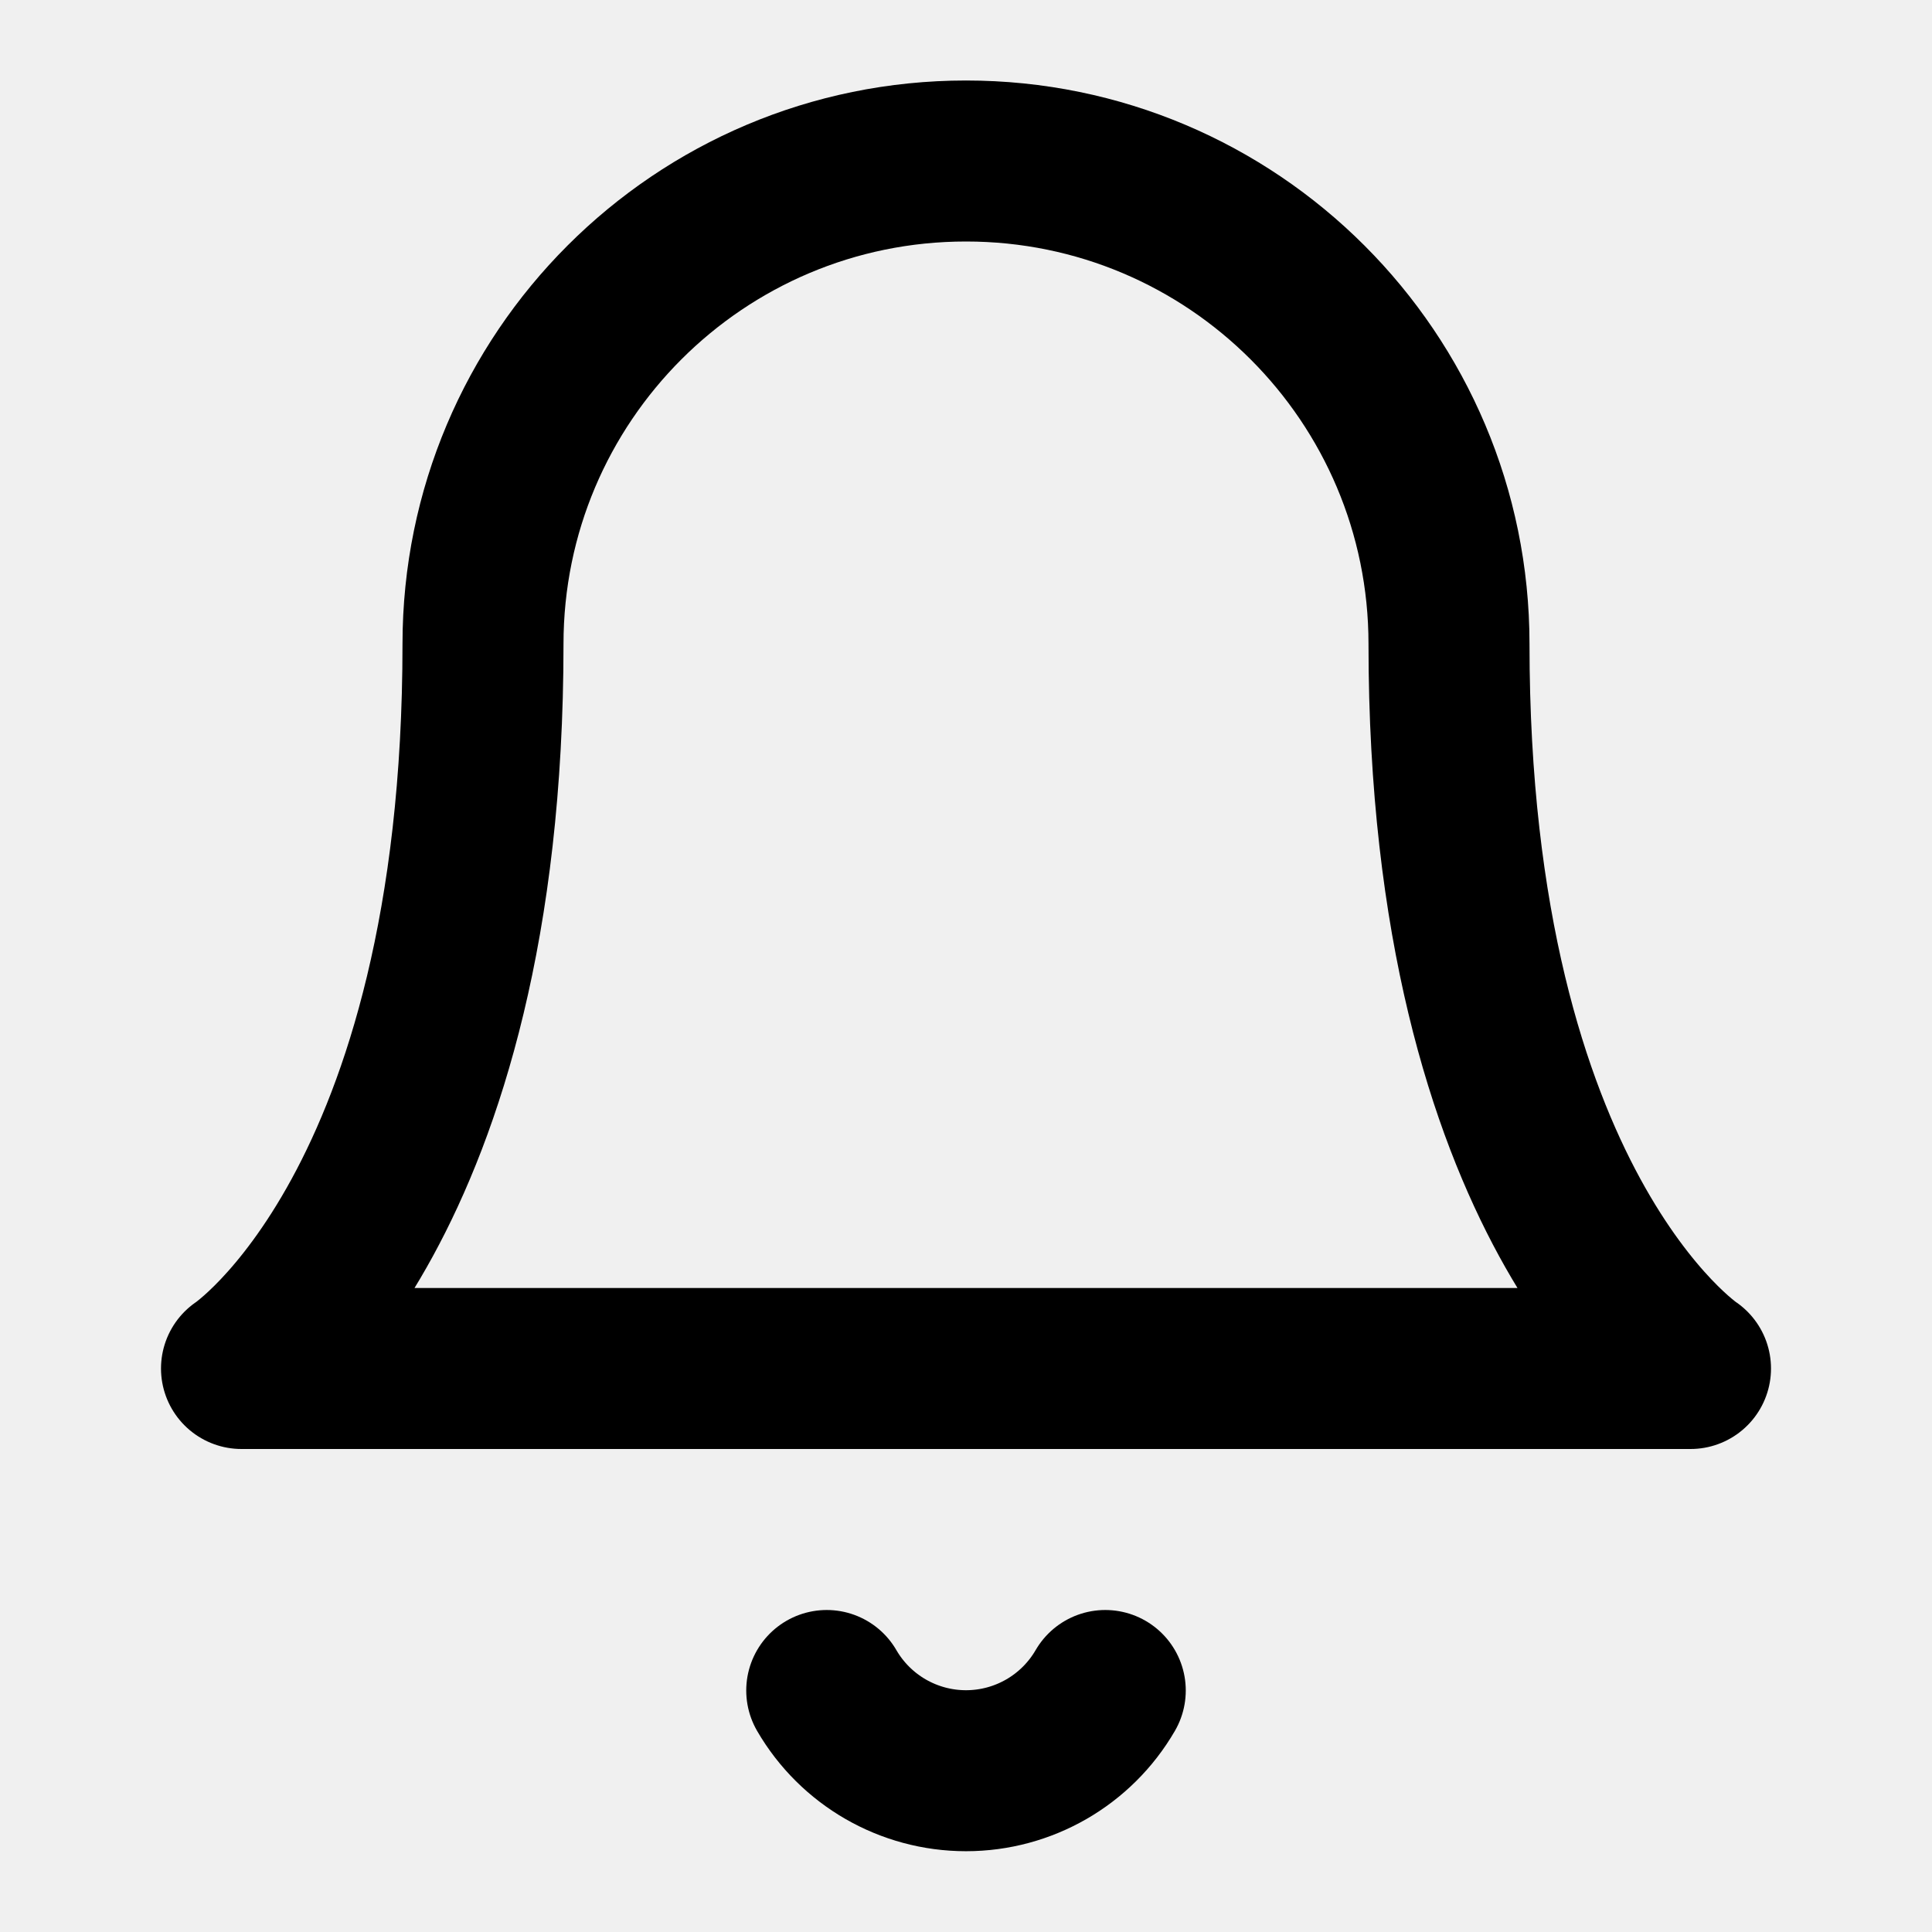
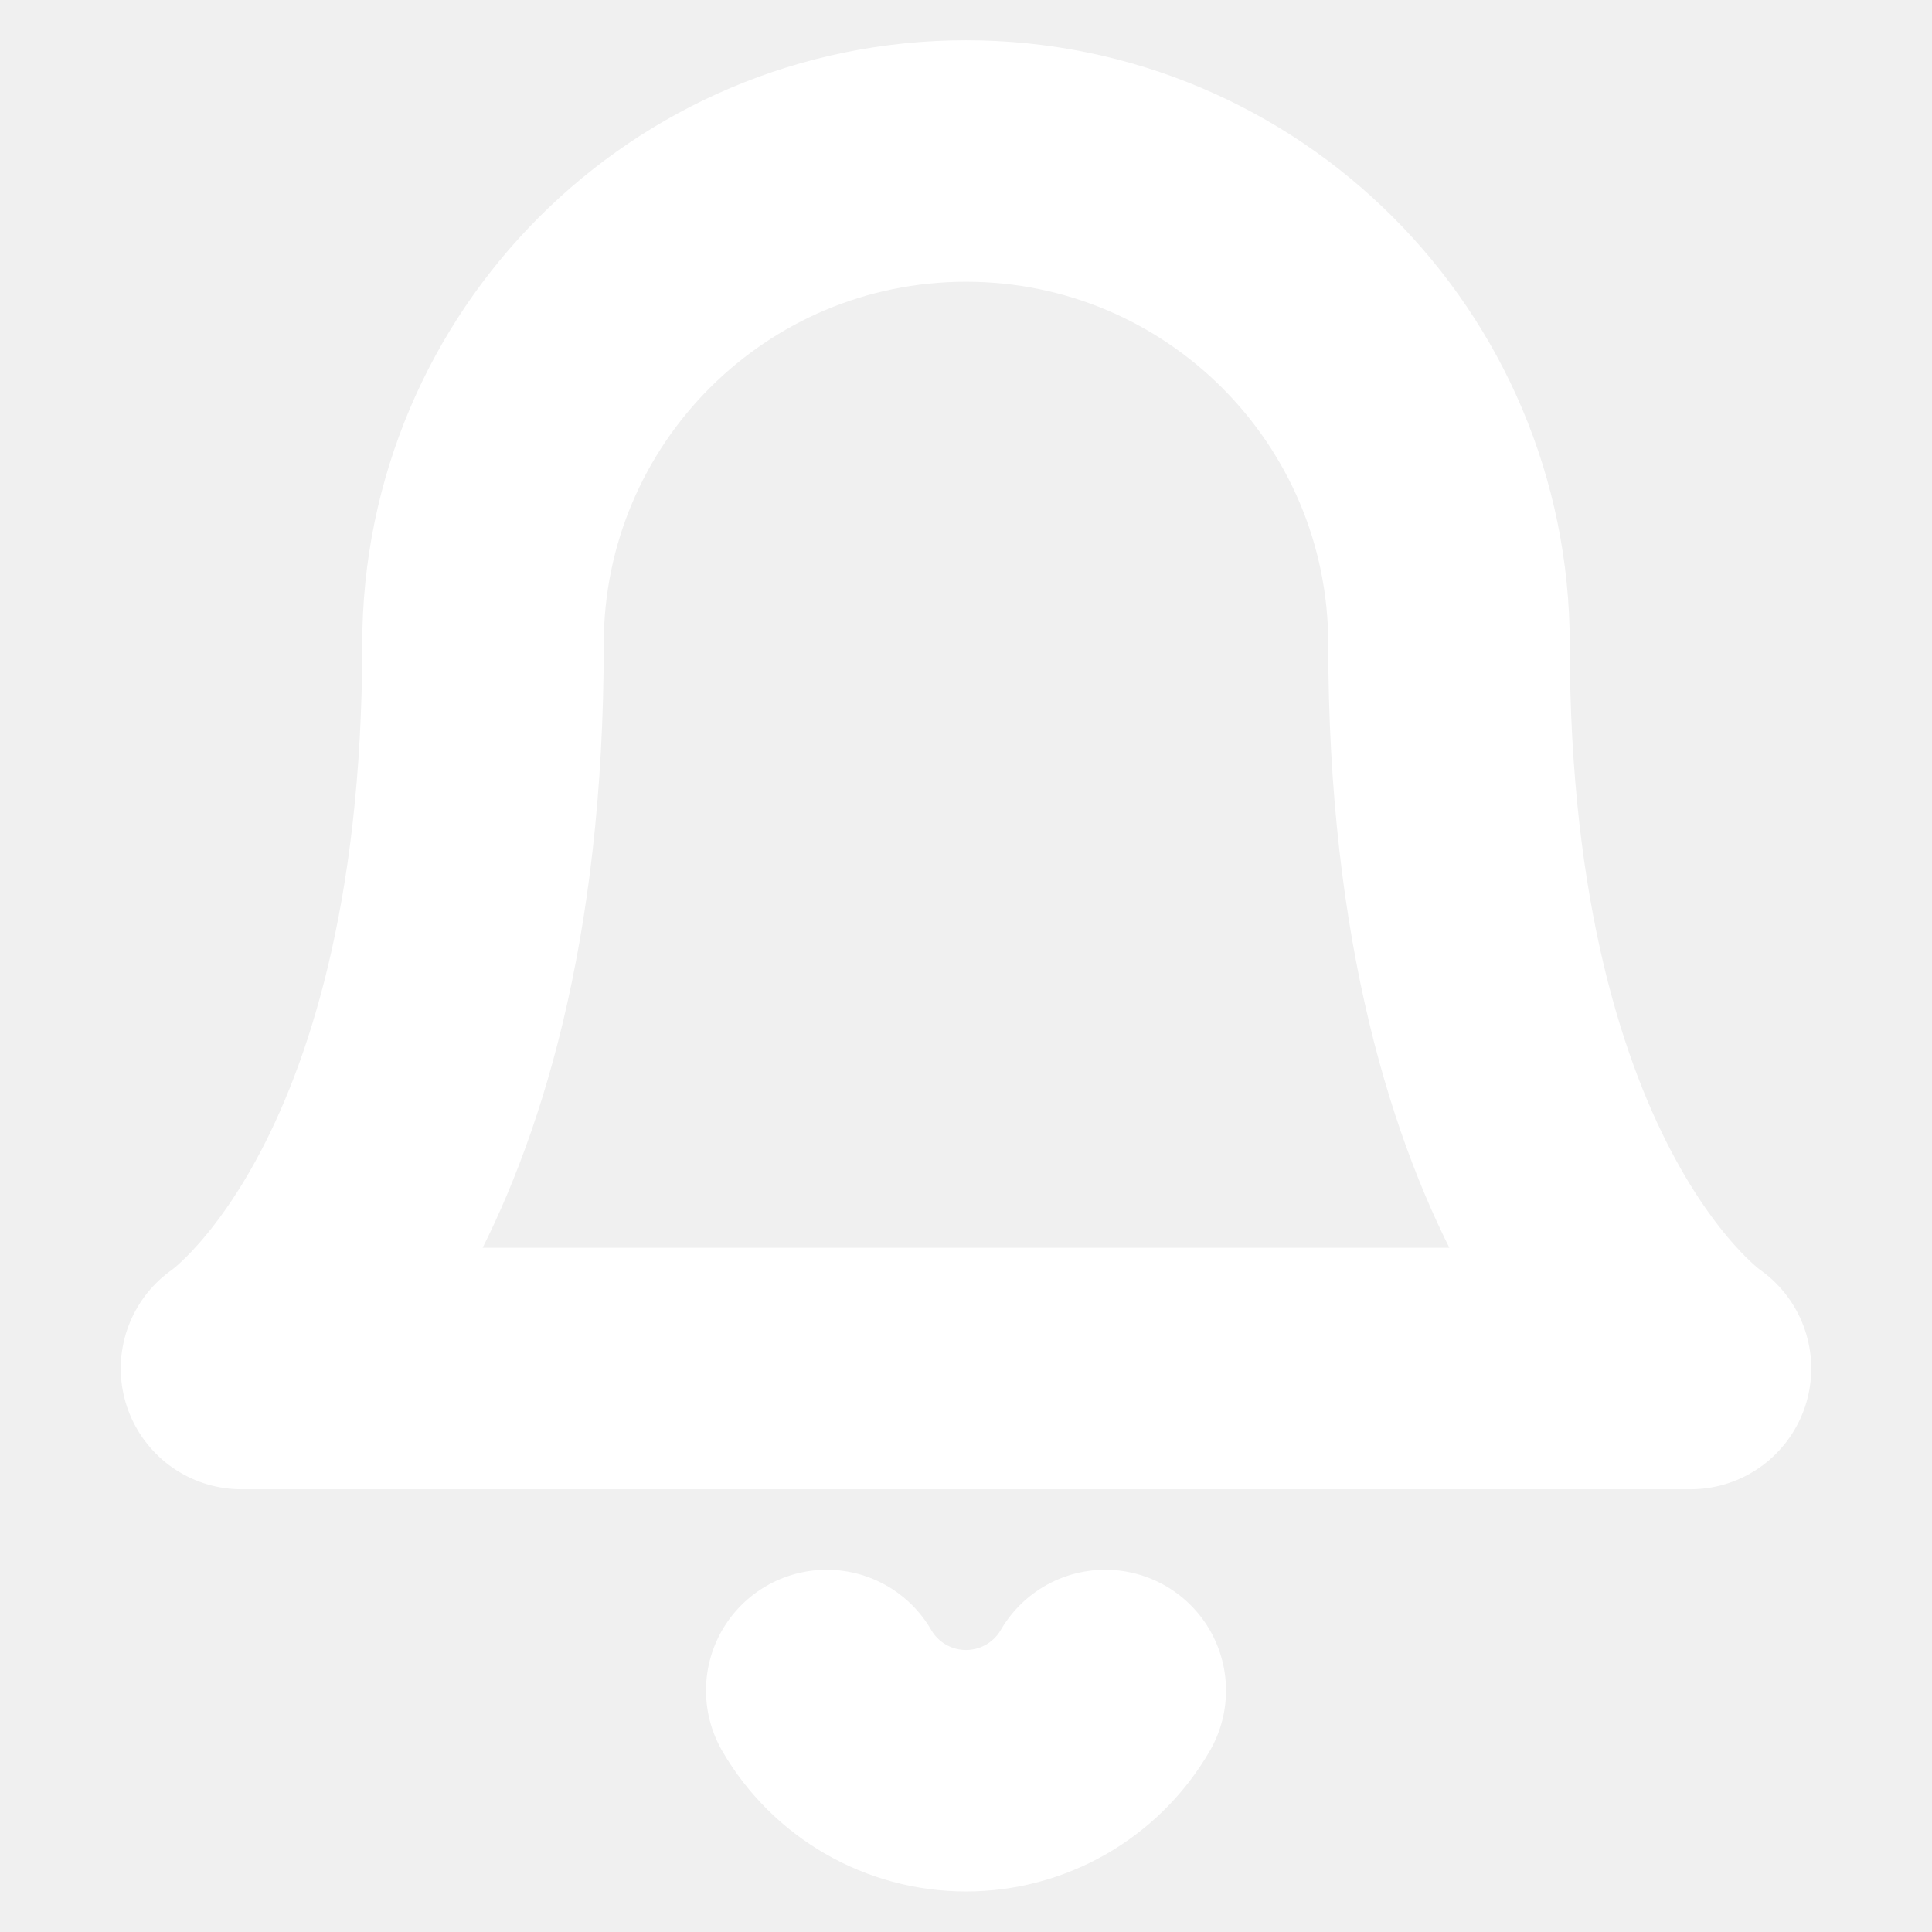
- <svg xmlns="http://www.w3.org/2000/svg" width="24" height="24" viewBox="0 0 24 24" fill="none" stroke="currentColor" stroke-width="2" stroke-linecap="round" stroke-linejoin="round" class="feather feather-bell">
+ <svg xmlns="http://www.w3.org/2000/svg" width="24" height="24" viewBox="0 0 24 24" fill="none" stroke="white" stroke-width="3" stroke-linecap="round" stroke-linejoin="round" class="feather feather-bell">
  <path d="M18 8A6 6 0 0 0 6 8c0 7-3 9-3 9h18s-3-2-3-9" />
  <path d="M13.73 21a2 2 0 0 1-3.46 0" />
</svg>
